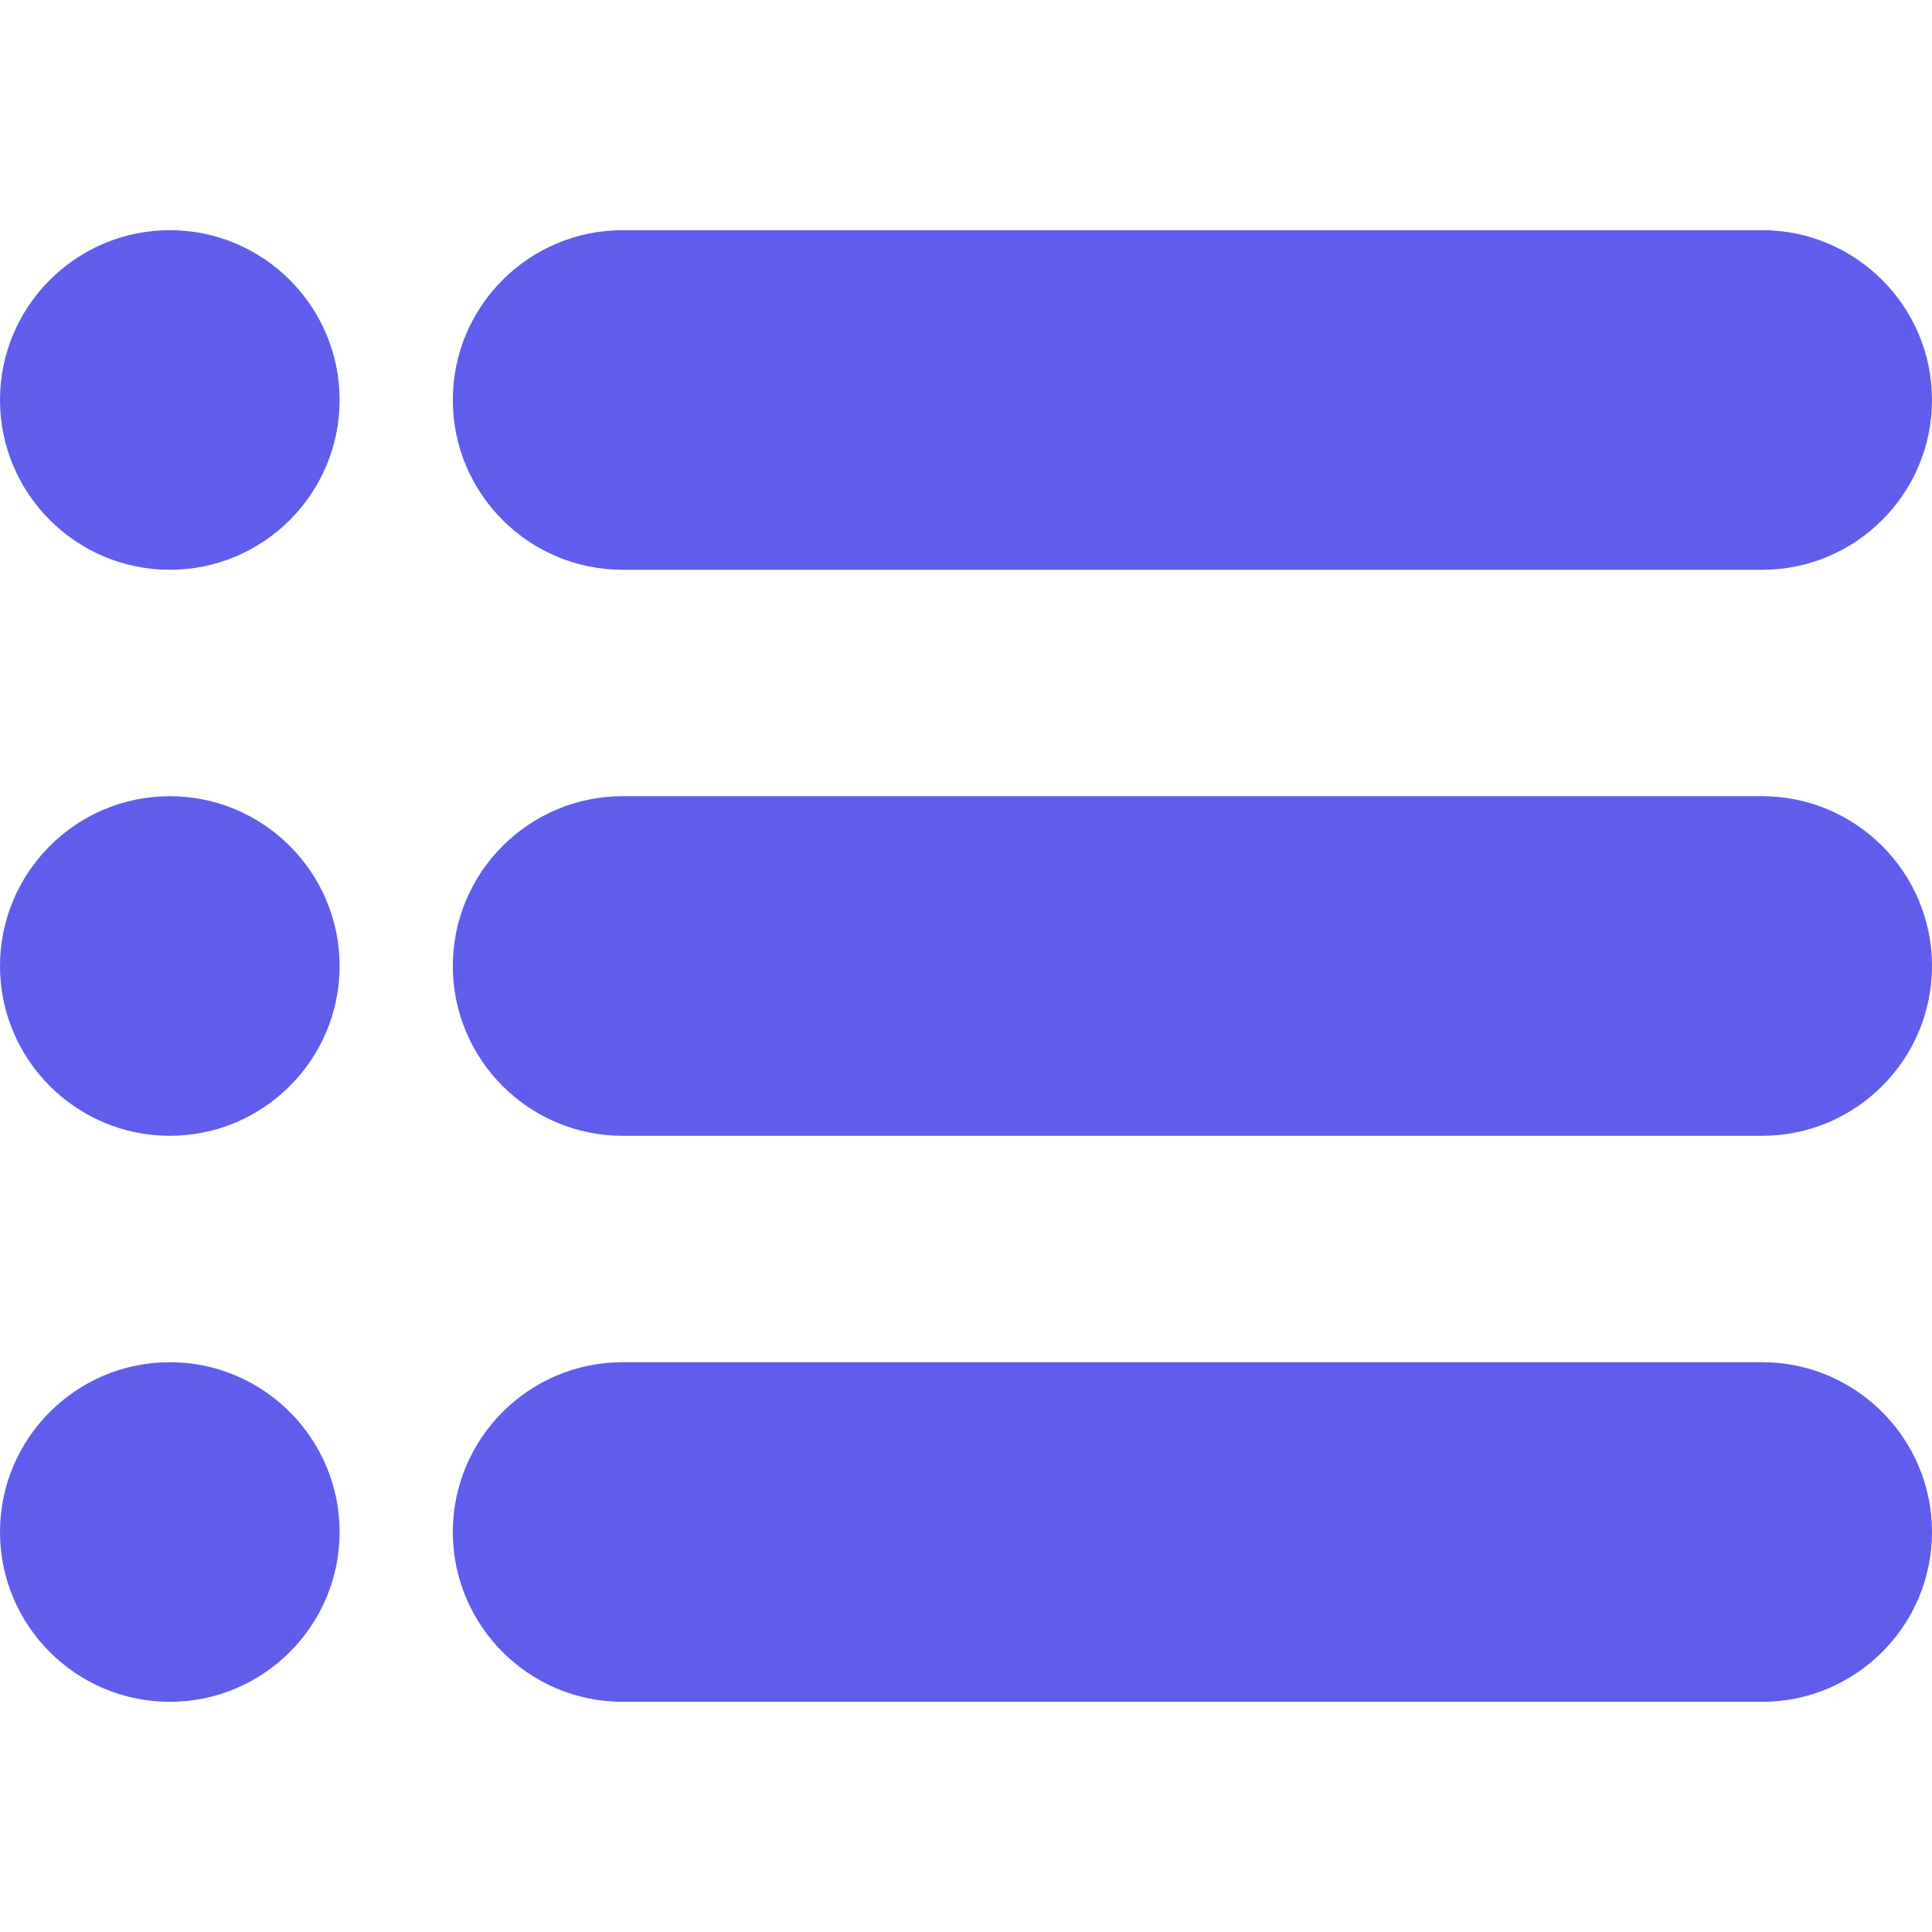
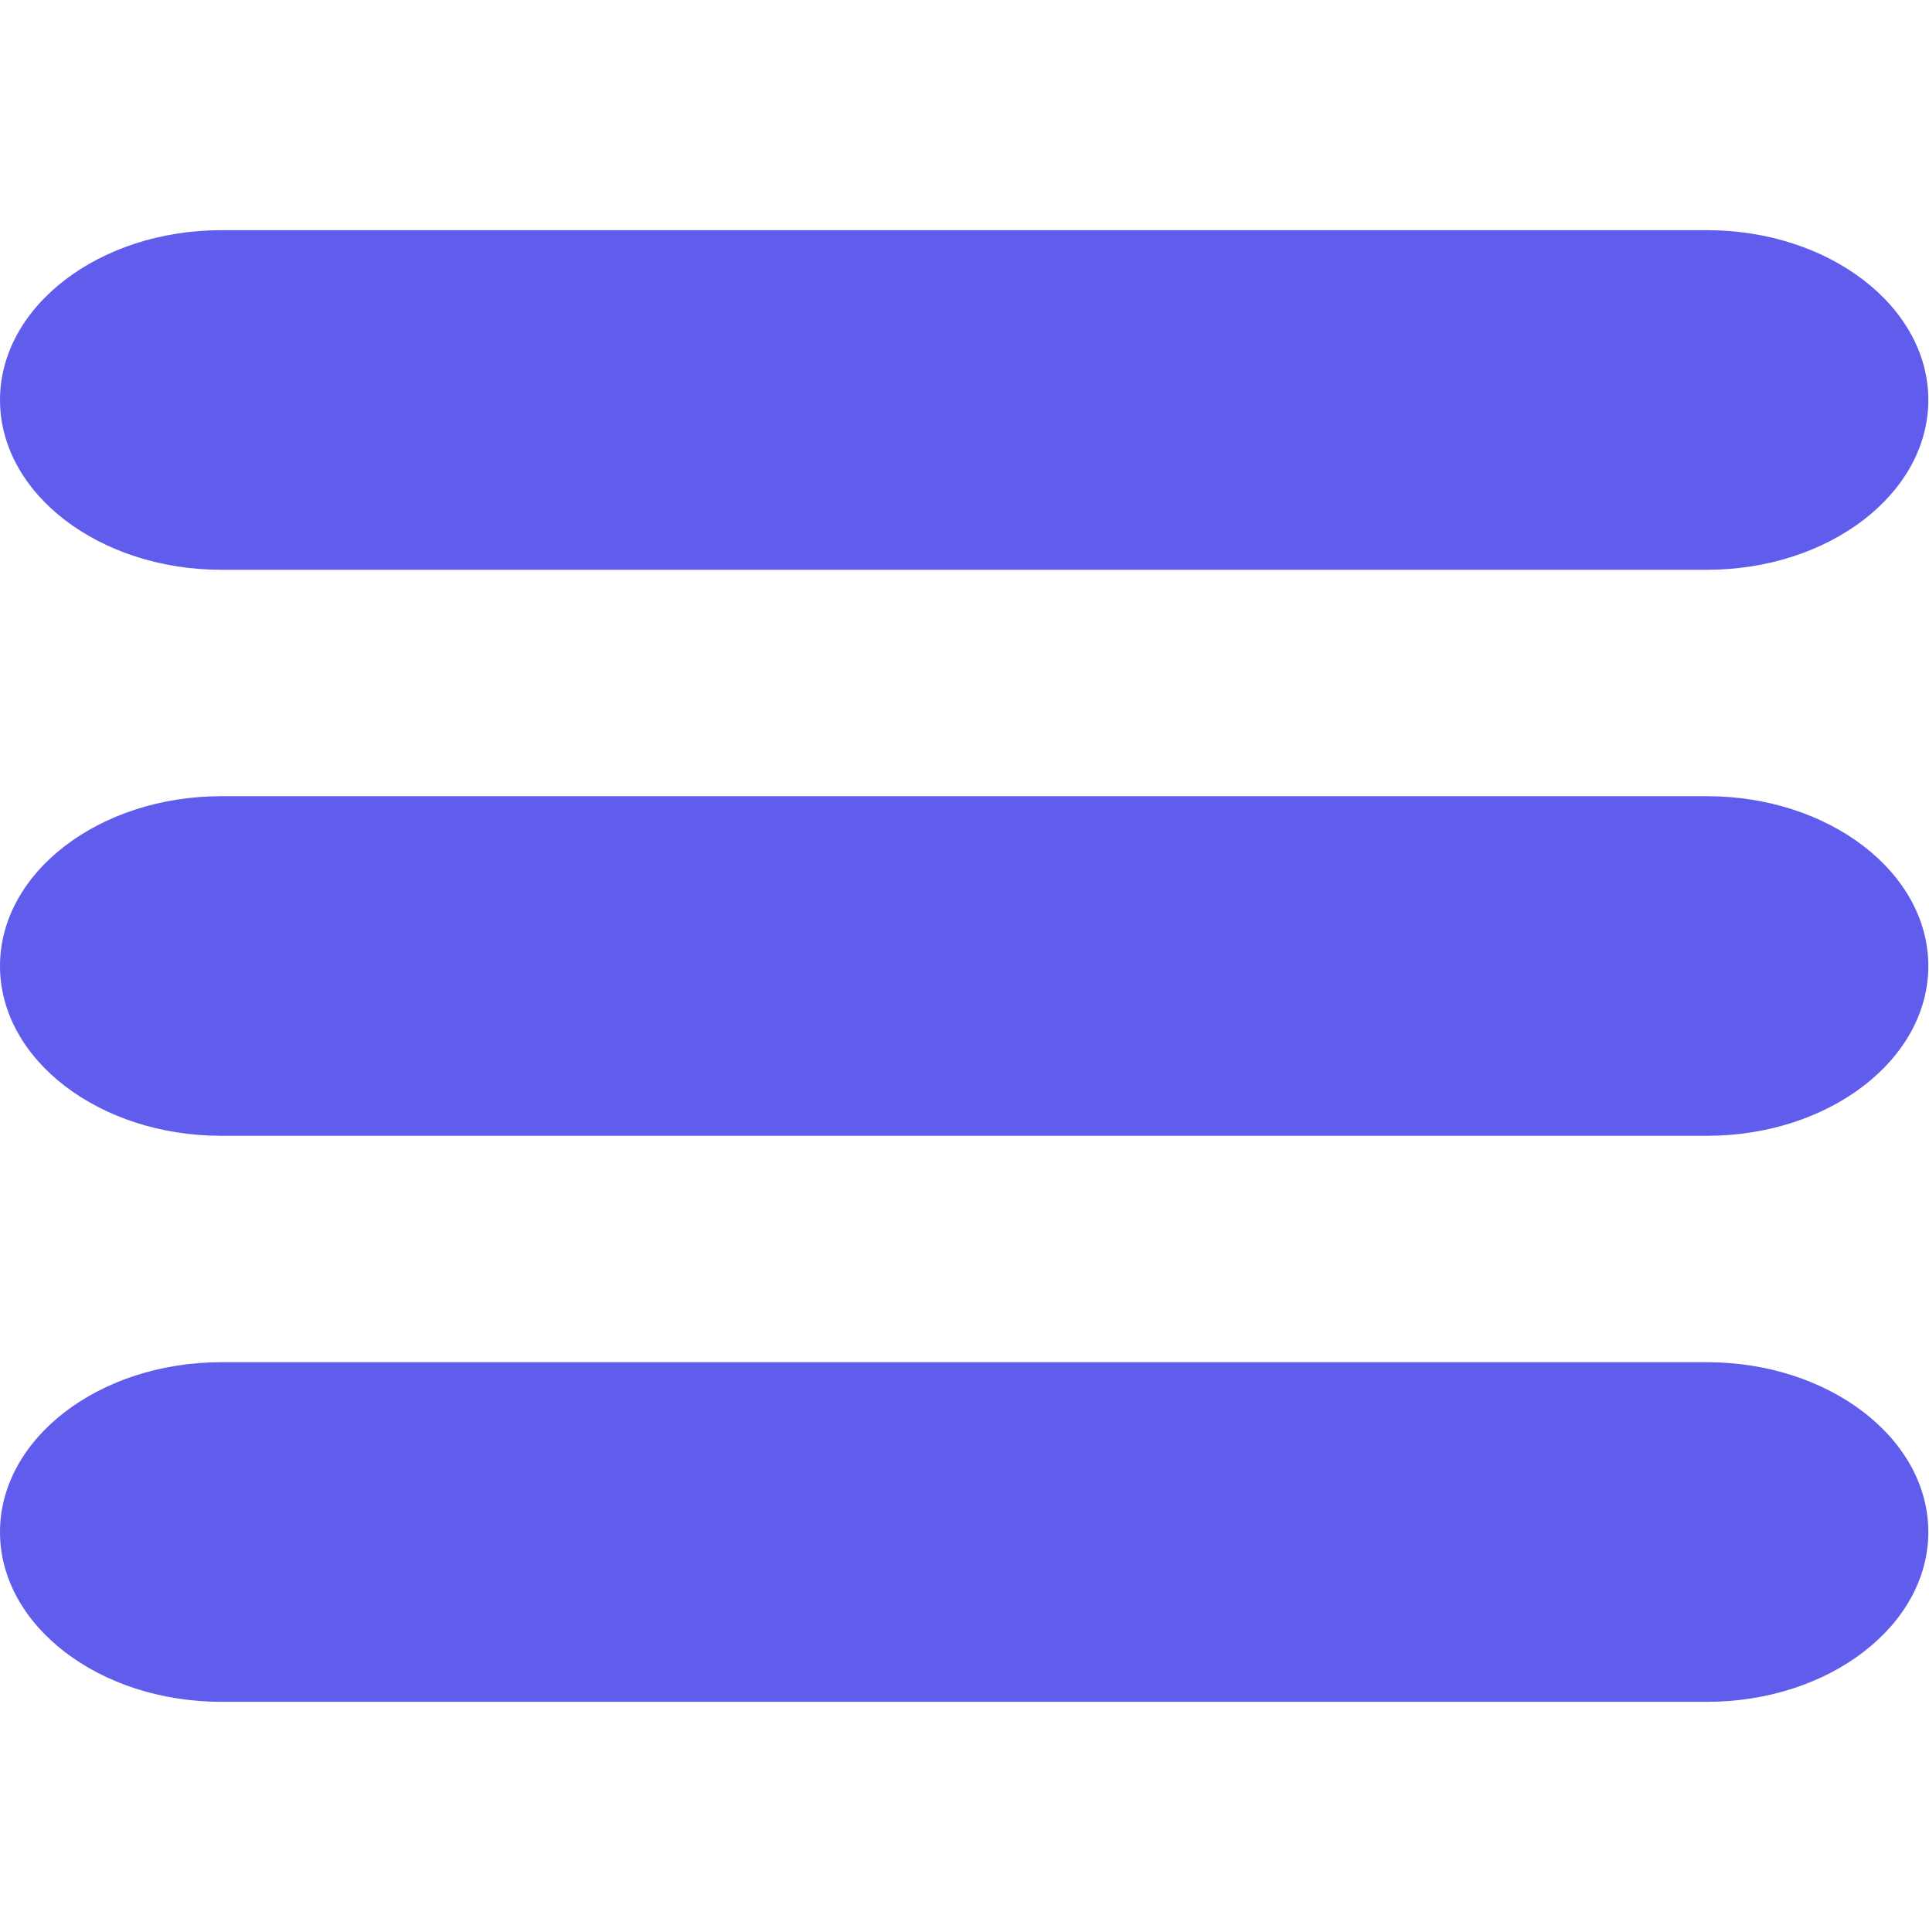
- <svg xmlns="http://www.w3.org/2000/svg" width="512" height="512" viewBox="0 0 512 512" fill="none">
-   <path d="M467 61H165C140.18 61 120 81.19 120 106C120 130.82 140.18 151 165 151H467C491.81 151 512 130.82 512 106C512 81.19 491.81 61 467 61Z" fill="#605DEC" />
-   <path d="M467 211H165C140.18 211 120 231.19 120 256C120 280.82 140.18 301 165 301H467C491.81 301 512 280.82 512 256C512 231.19 491.81 211 467 211Z" fill="#605DEC" />
-   <path d="M467 361H165C140.18 361 120 381.19 120 406C120 430.82 140.18 451 165 451H467C491.81 451 512 430.82 512 406C512 381.19 491.81 361 467 361Z" fill="#605DEC" />
-   <path d="M45 61C20.18 61 0 81.19 0 106C0 130.82 20.18 151 45 151C69.81 151 90 130.82 90 106C90 81.19 69.81 61 45 61Z" fill="#605DEC" />
-   <path d="M45 211C20.18 211 0 231.19 0 256C0 280.82 20.18 301 45 301C69.81 301 90 280.82 90 256C90 231.19 69.81 211 45 211Z" fill="#605DEC" />
-   <path d="M45 361C20.18 361 0 381.19 0 406C0 430.82 20.18 451 45 451C69.81 451 90 430.82 90 406C90 381.19 69.81 361 45 361Z" fill="#605DEC" />
+ <svg xmlns="http://www.w3.org/2000/svg" width="511" height="512" viewBox="0 0 511 512" fill="none">
+   <path d="M452.339 61H58.661C26.306 61 0 81.19 0 106C0 130.82 26.306 151 58.661 151H452.339C484.681 151 511 130.82 511 106C511 81.19 484.681 61 452.339 61Z" fill="#605DEC" />
+   <path d="M452.339 211H58.661C26.306 211 0 231.19 0 256C0 280.82 26.306 301 58.661 301H452.339C484.681 301 511 280.82 511 256C511 231.19 484.681 211 452.339 211Z" fill="#605DEC" />
+   <path d="M452.339 361H58.661C26.306 361 0 381.19 0 406C0 430.82 26.306 451 58.661 451H452.339C484.681 451 511 430.82 511 406C511 381.19 484.681 361 452.339 361Z" fill="#605DEC" />
</svg>
